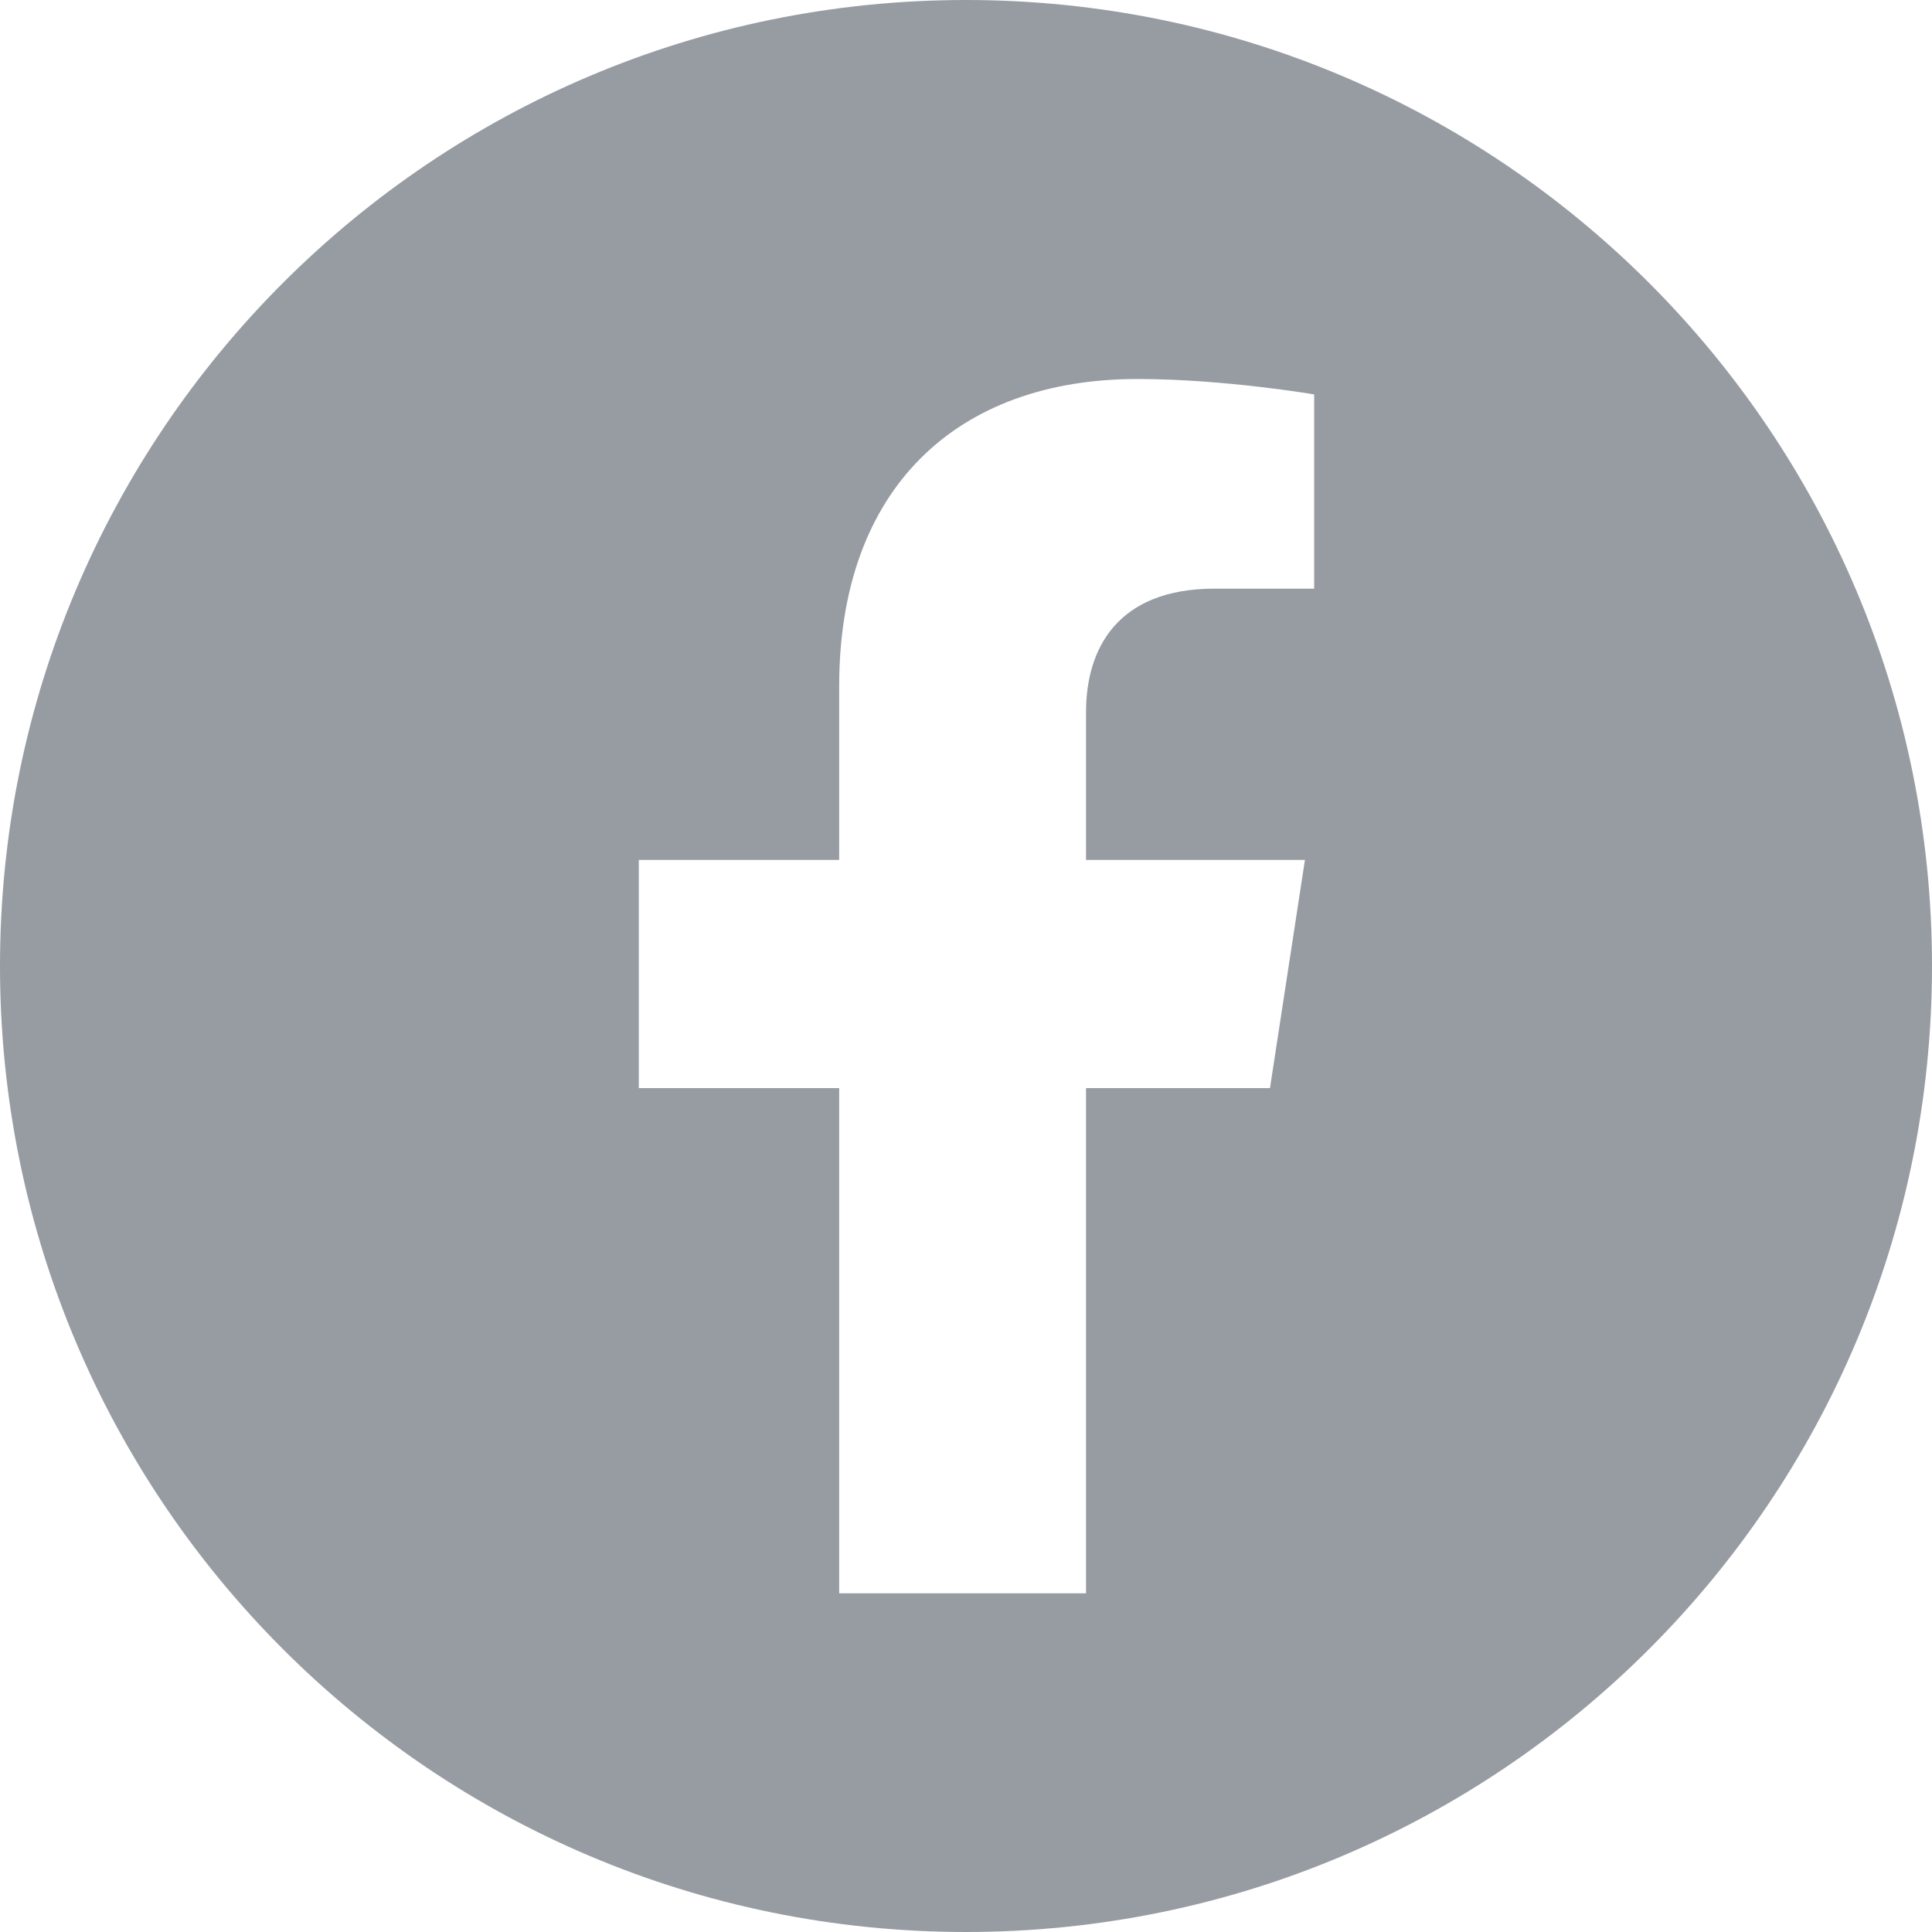
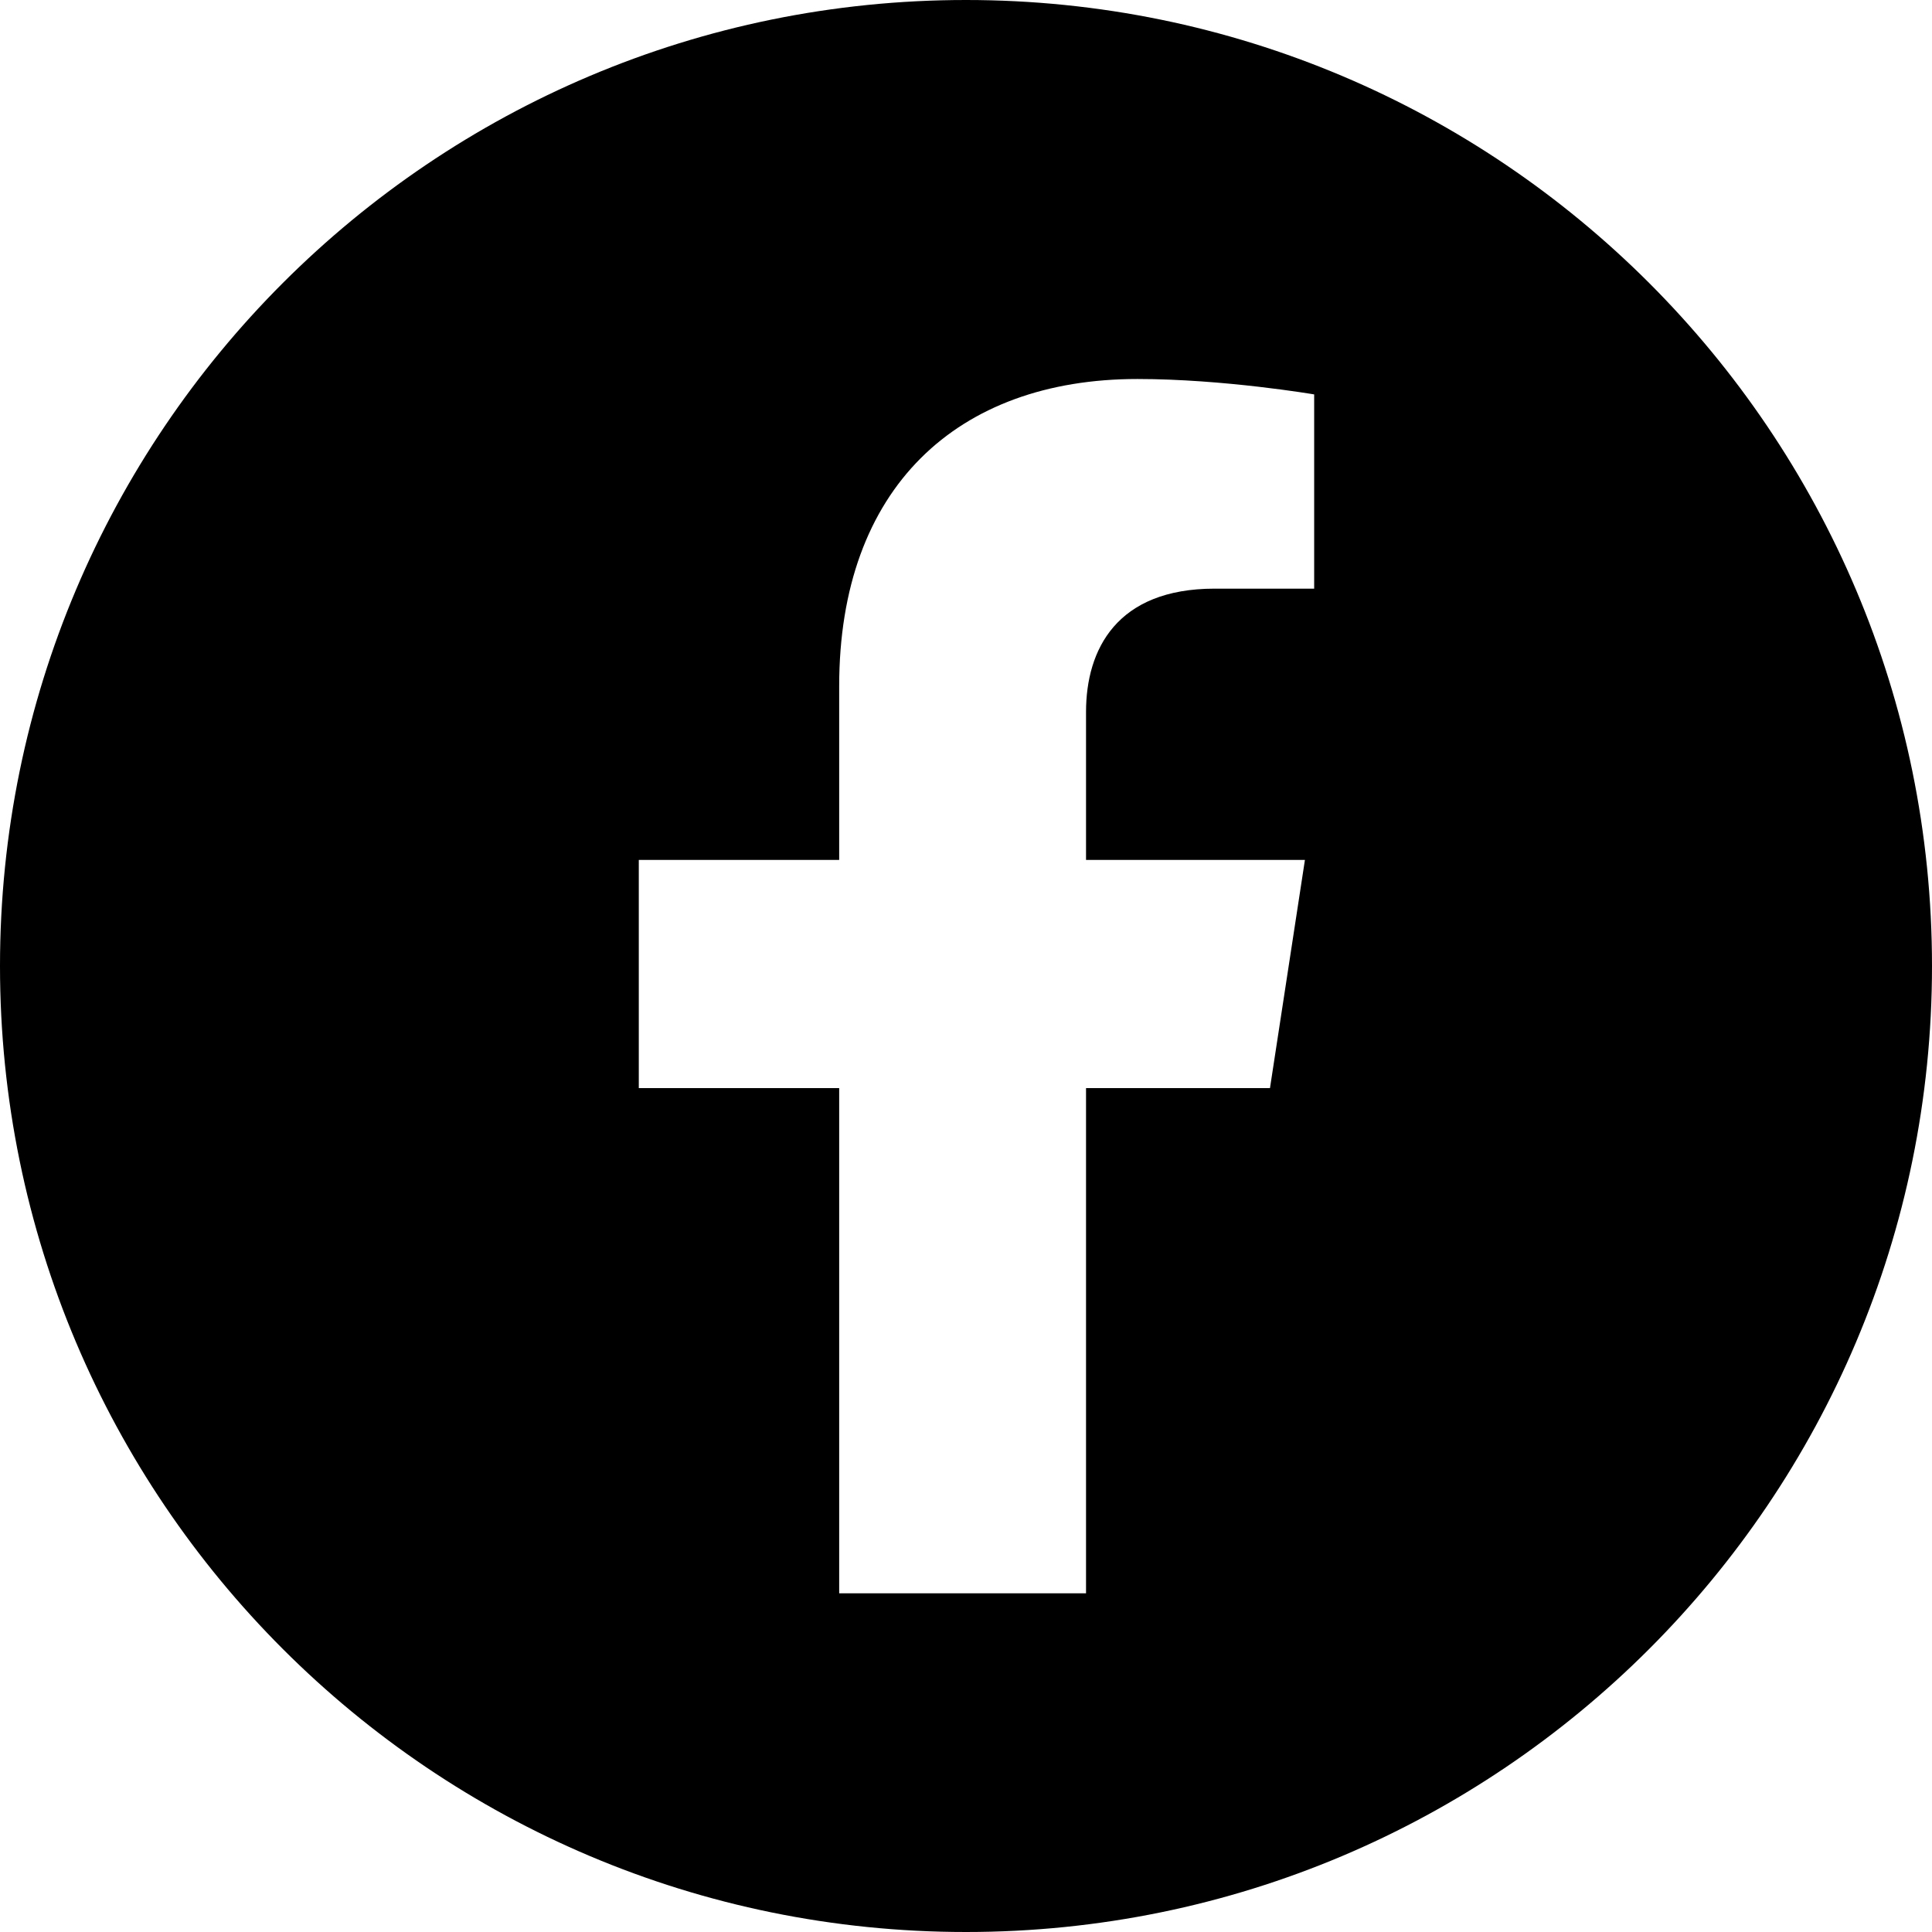
<svg xmlns="http://www.w3.org/2000/svg" version="1.1" id="레이어_1" x="0px" y="0px" viewBox="0 0 94 94" style="enable-background:new 0 0 94 94;" xml:space="preserve">
  <style type="text/css">
- 	.st0{fill:#979CA3;}
+ 	
</style>
  <g>
-     <path class="st0" d="M47,0C21.04,0,0,21.04,0,47s21.04,47,47,47c25.96,0,47-21.04,47-47S72.96,0,47,0z M40.83,77.51v-7.4V52.94   h-9.75v-11.1h9.75v-8.46c0-9.63,5.73-14.94,14.51-14.94c4.2,0,8.6,0.75,8.6,0.75v9.45h-4.84c-4.77,0-6.26,2.96-6.26,6v7.2h10.65   l-1.7,11.1h-8.95v17.18v7.4H40.83z" />
+     <path class="" d="M47,0C21.04,0,0,21.04,0,47s21.04,47,47,47c25.96,0,47-21.04,47-47S72.96,0,47,0z M40.83,77.51v-7.4V52.94   h-9.75v-11.1h9.75v-8.46c0-9.63,5.73-14.94,14.51-14.94c4.2,0,8.6,0.75,8.6,0.75v9.45h-4.84c-4.77,0-6.26,2.96-6.26,6v7.2h10.65   l-1.7,11.1h-8.95v17.18v7.4H40.83z" />
  </g>
</svg>
